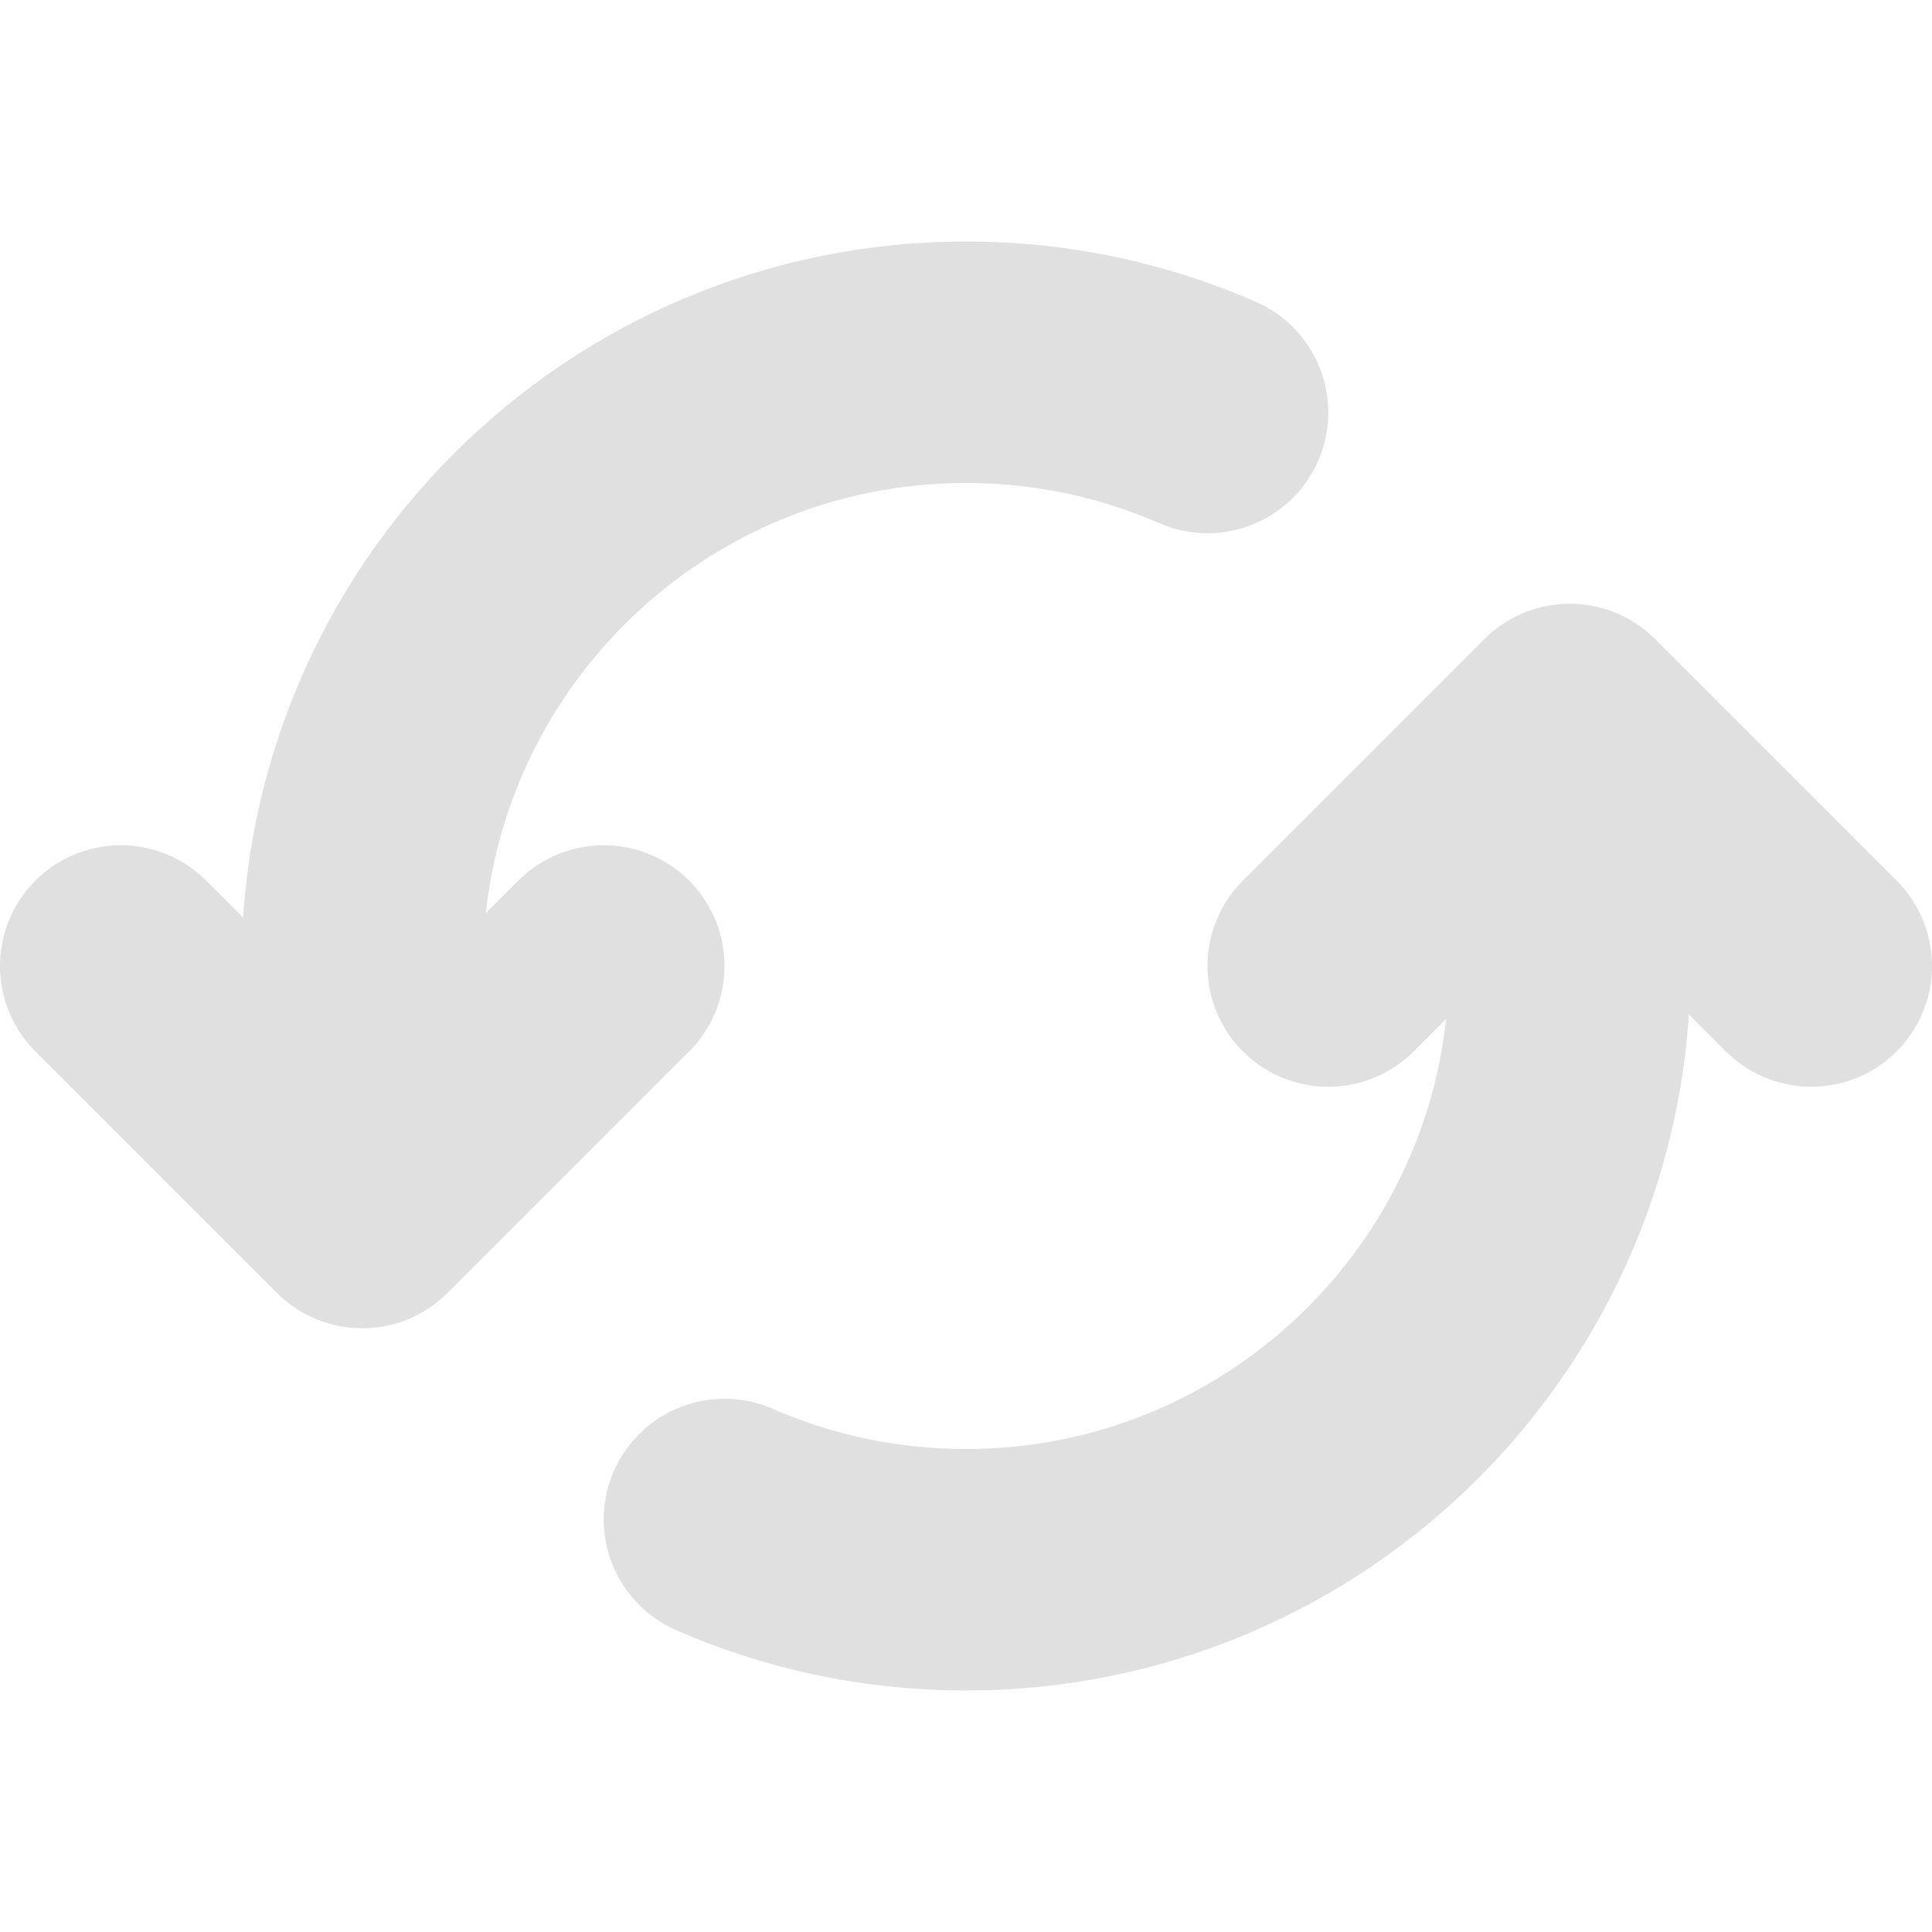
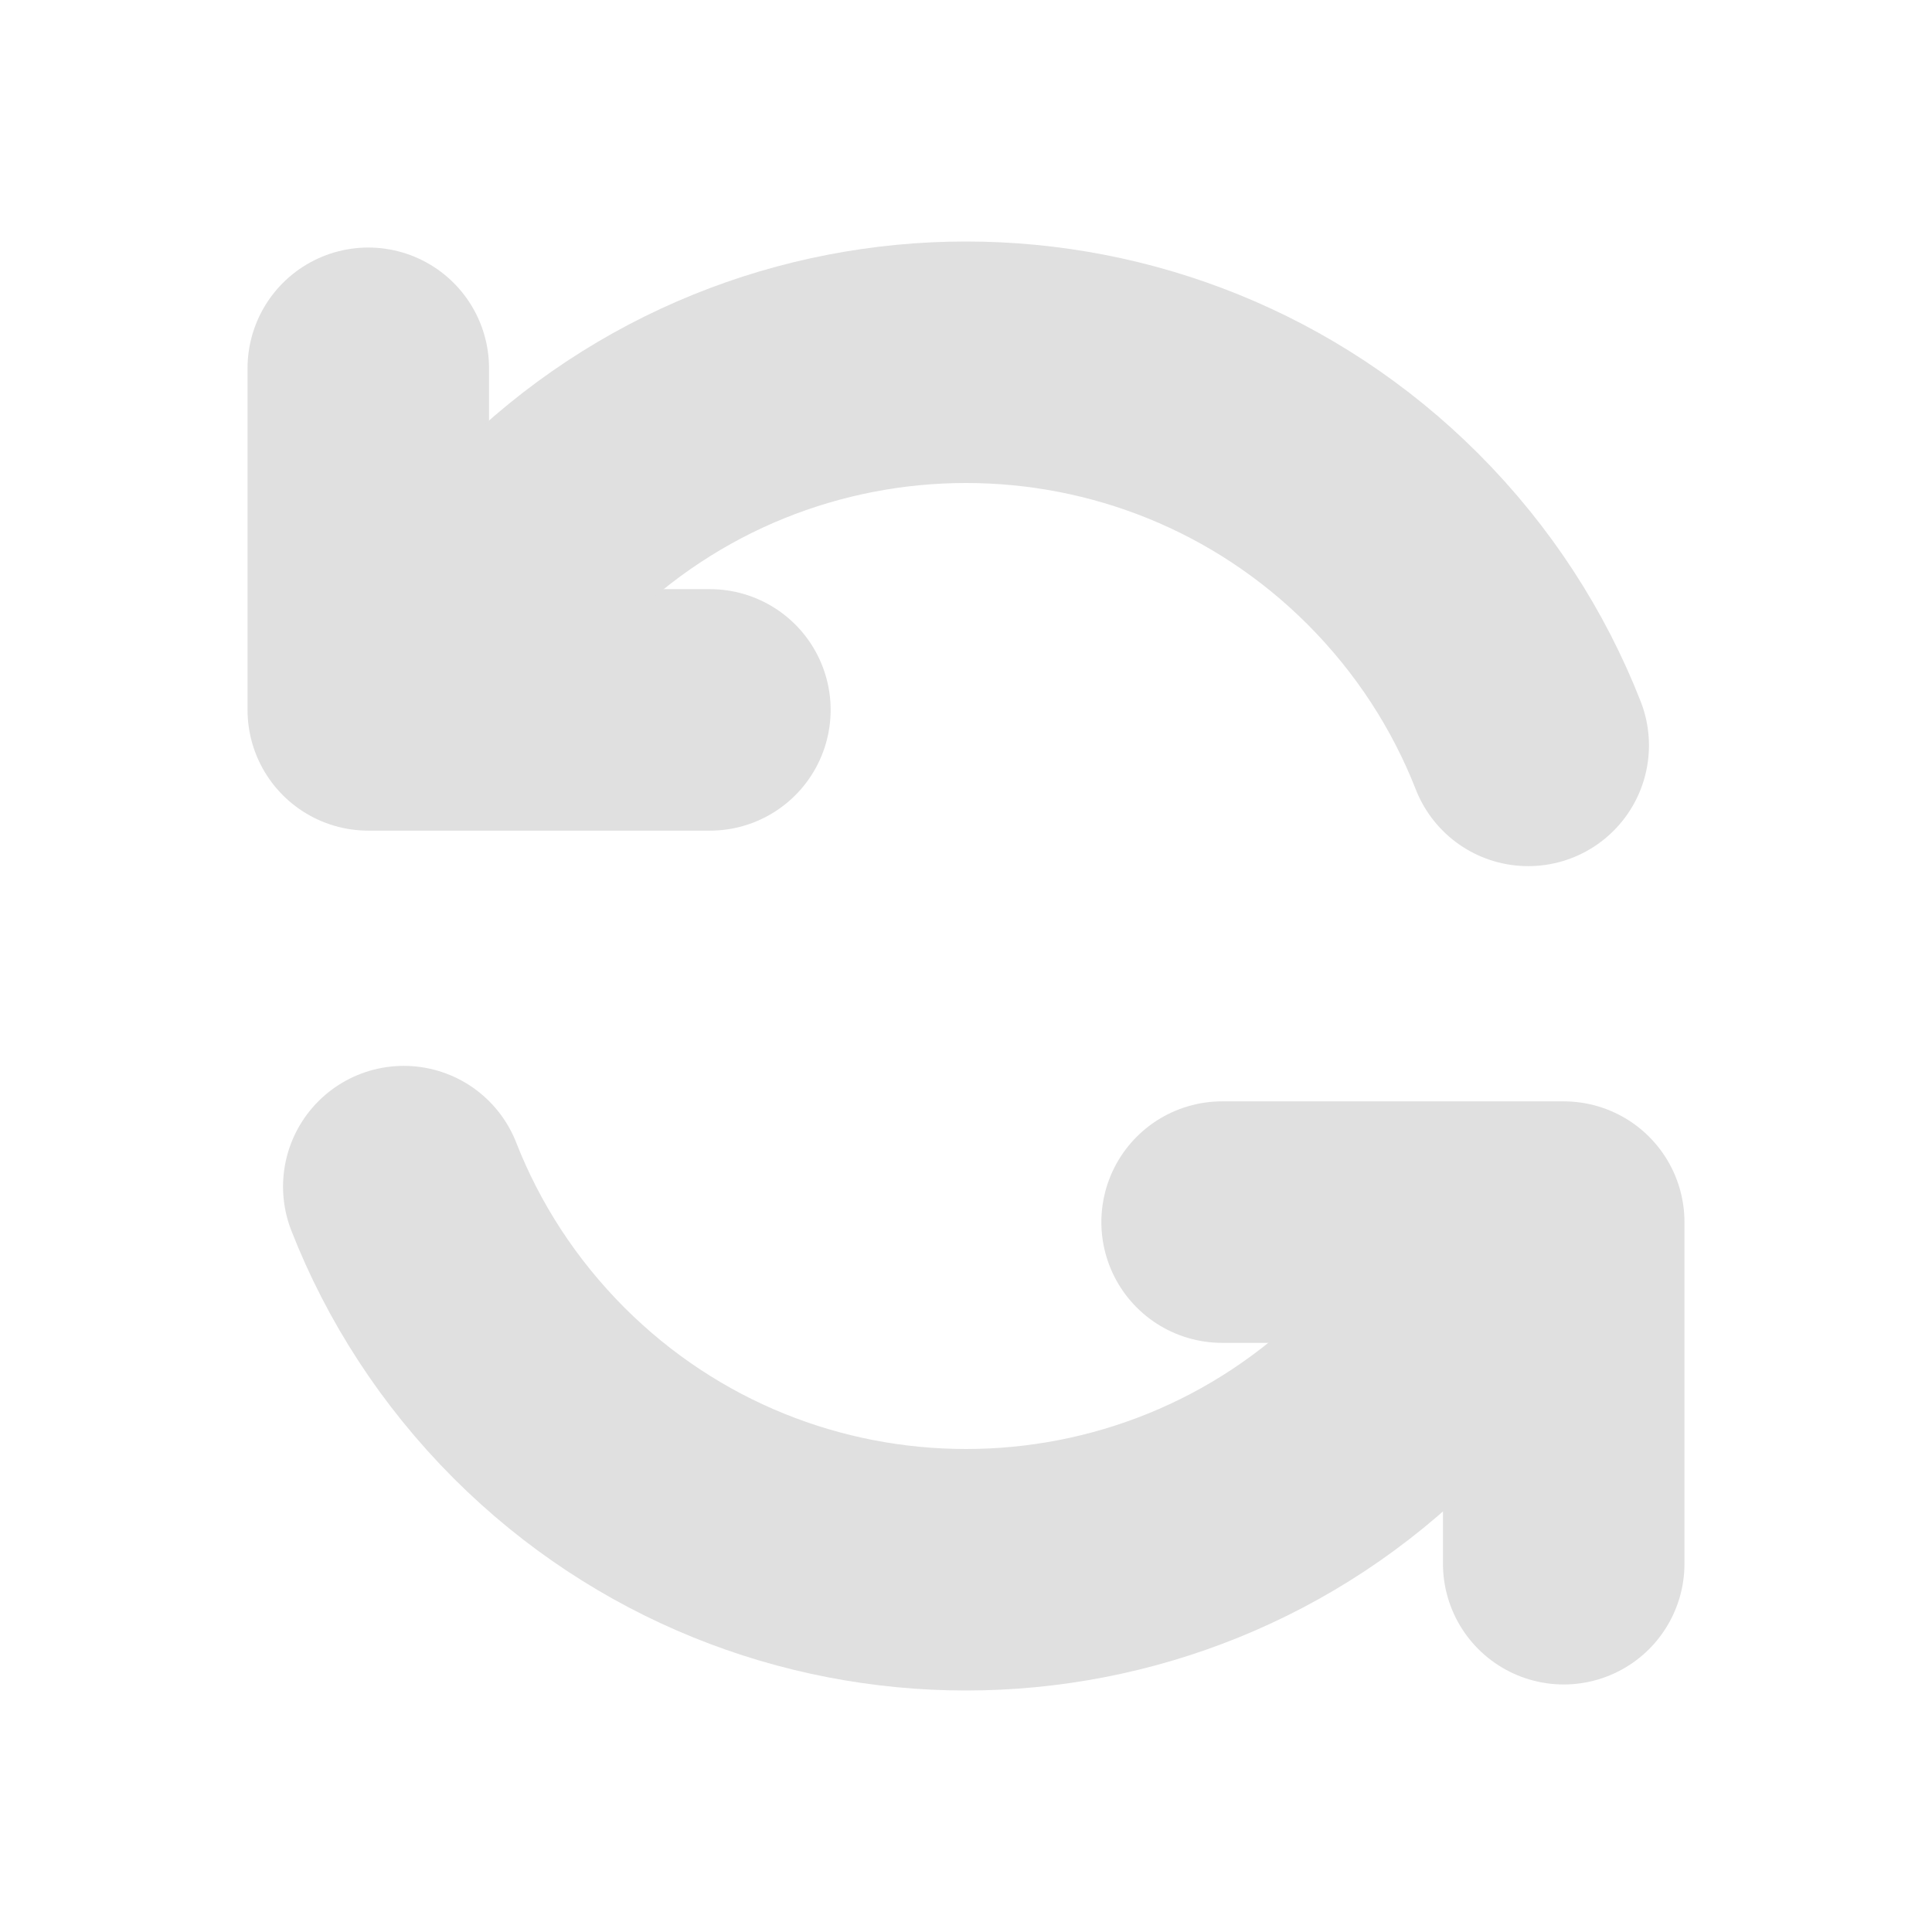
<svg xmlns="http://www.w3.org/2000/svg" width="16" height="16" viewBox="0 0 16 16" fill="none">
-   <path d="M5 8L3 10L1 8" stroke="#E0E0E0" stroke-width="2" stroke-linecap="round" stroke-linejoin="round" />
-   <path d="M3 8C3 5.239 5.239 3 8 3C8.711 3 9.388 3.148 10 3.416" stroke="#E0E0E0" stroke-width="2" stroke-linecap="round" />
-   <path d="M11 8L13 6L15 8" stroke="#E0E0E0" stroke-width="2" stroke-linecap="round" stroke-linejoin="round" />
-   <path d="M13 8C13 10.761 10.761 13 8 13C7.289 13 6.612 12.852 6 12.584" stroke="#E0E0E0" stroke-width="2" stroke-linecap="round" />
+   <path d="M5.879 5.879H3.05V3.05" stroke="#E0E0E0" stroke-width="2" stroke-linecap="round" stroke-linejoin="round" />
+   <path d="M4.464 4.464C6.417 2.512 9.583 2.512 11.536 4.464C12.038 4.967 12.412 5.55 12.656 6.173" stroke="#E0E0E0" stroke-width="2" stroke-linecap="round" />
+   <path d="M10.121 10.121H12.95V12.95" stroke="#E0E0E0" stroke-width="2" stroke-linecap="round" stroke-linejoin="round" />
+   <path d="M11.536 11.536C9.583 13.488 6.417 13.488 4.464 11.536C3.962 11.033 3.588 10.45 3.344 9.827" stroke="#E0E0E0" stroke-width="2" stroke-linecap="round" />
</svg>
